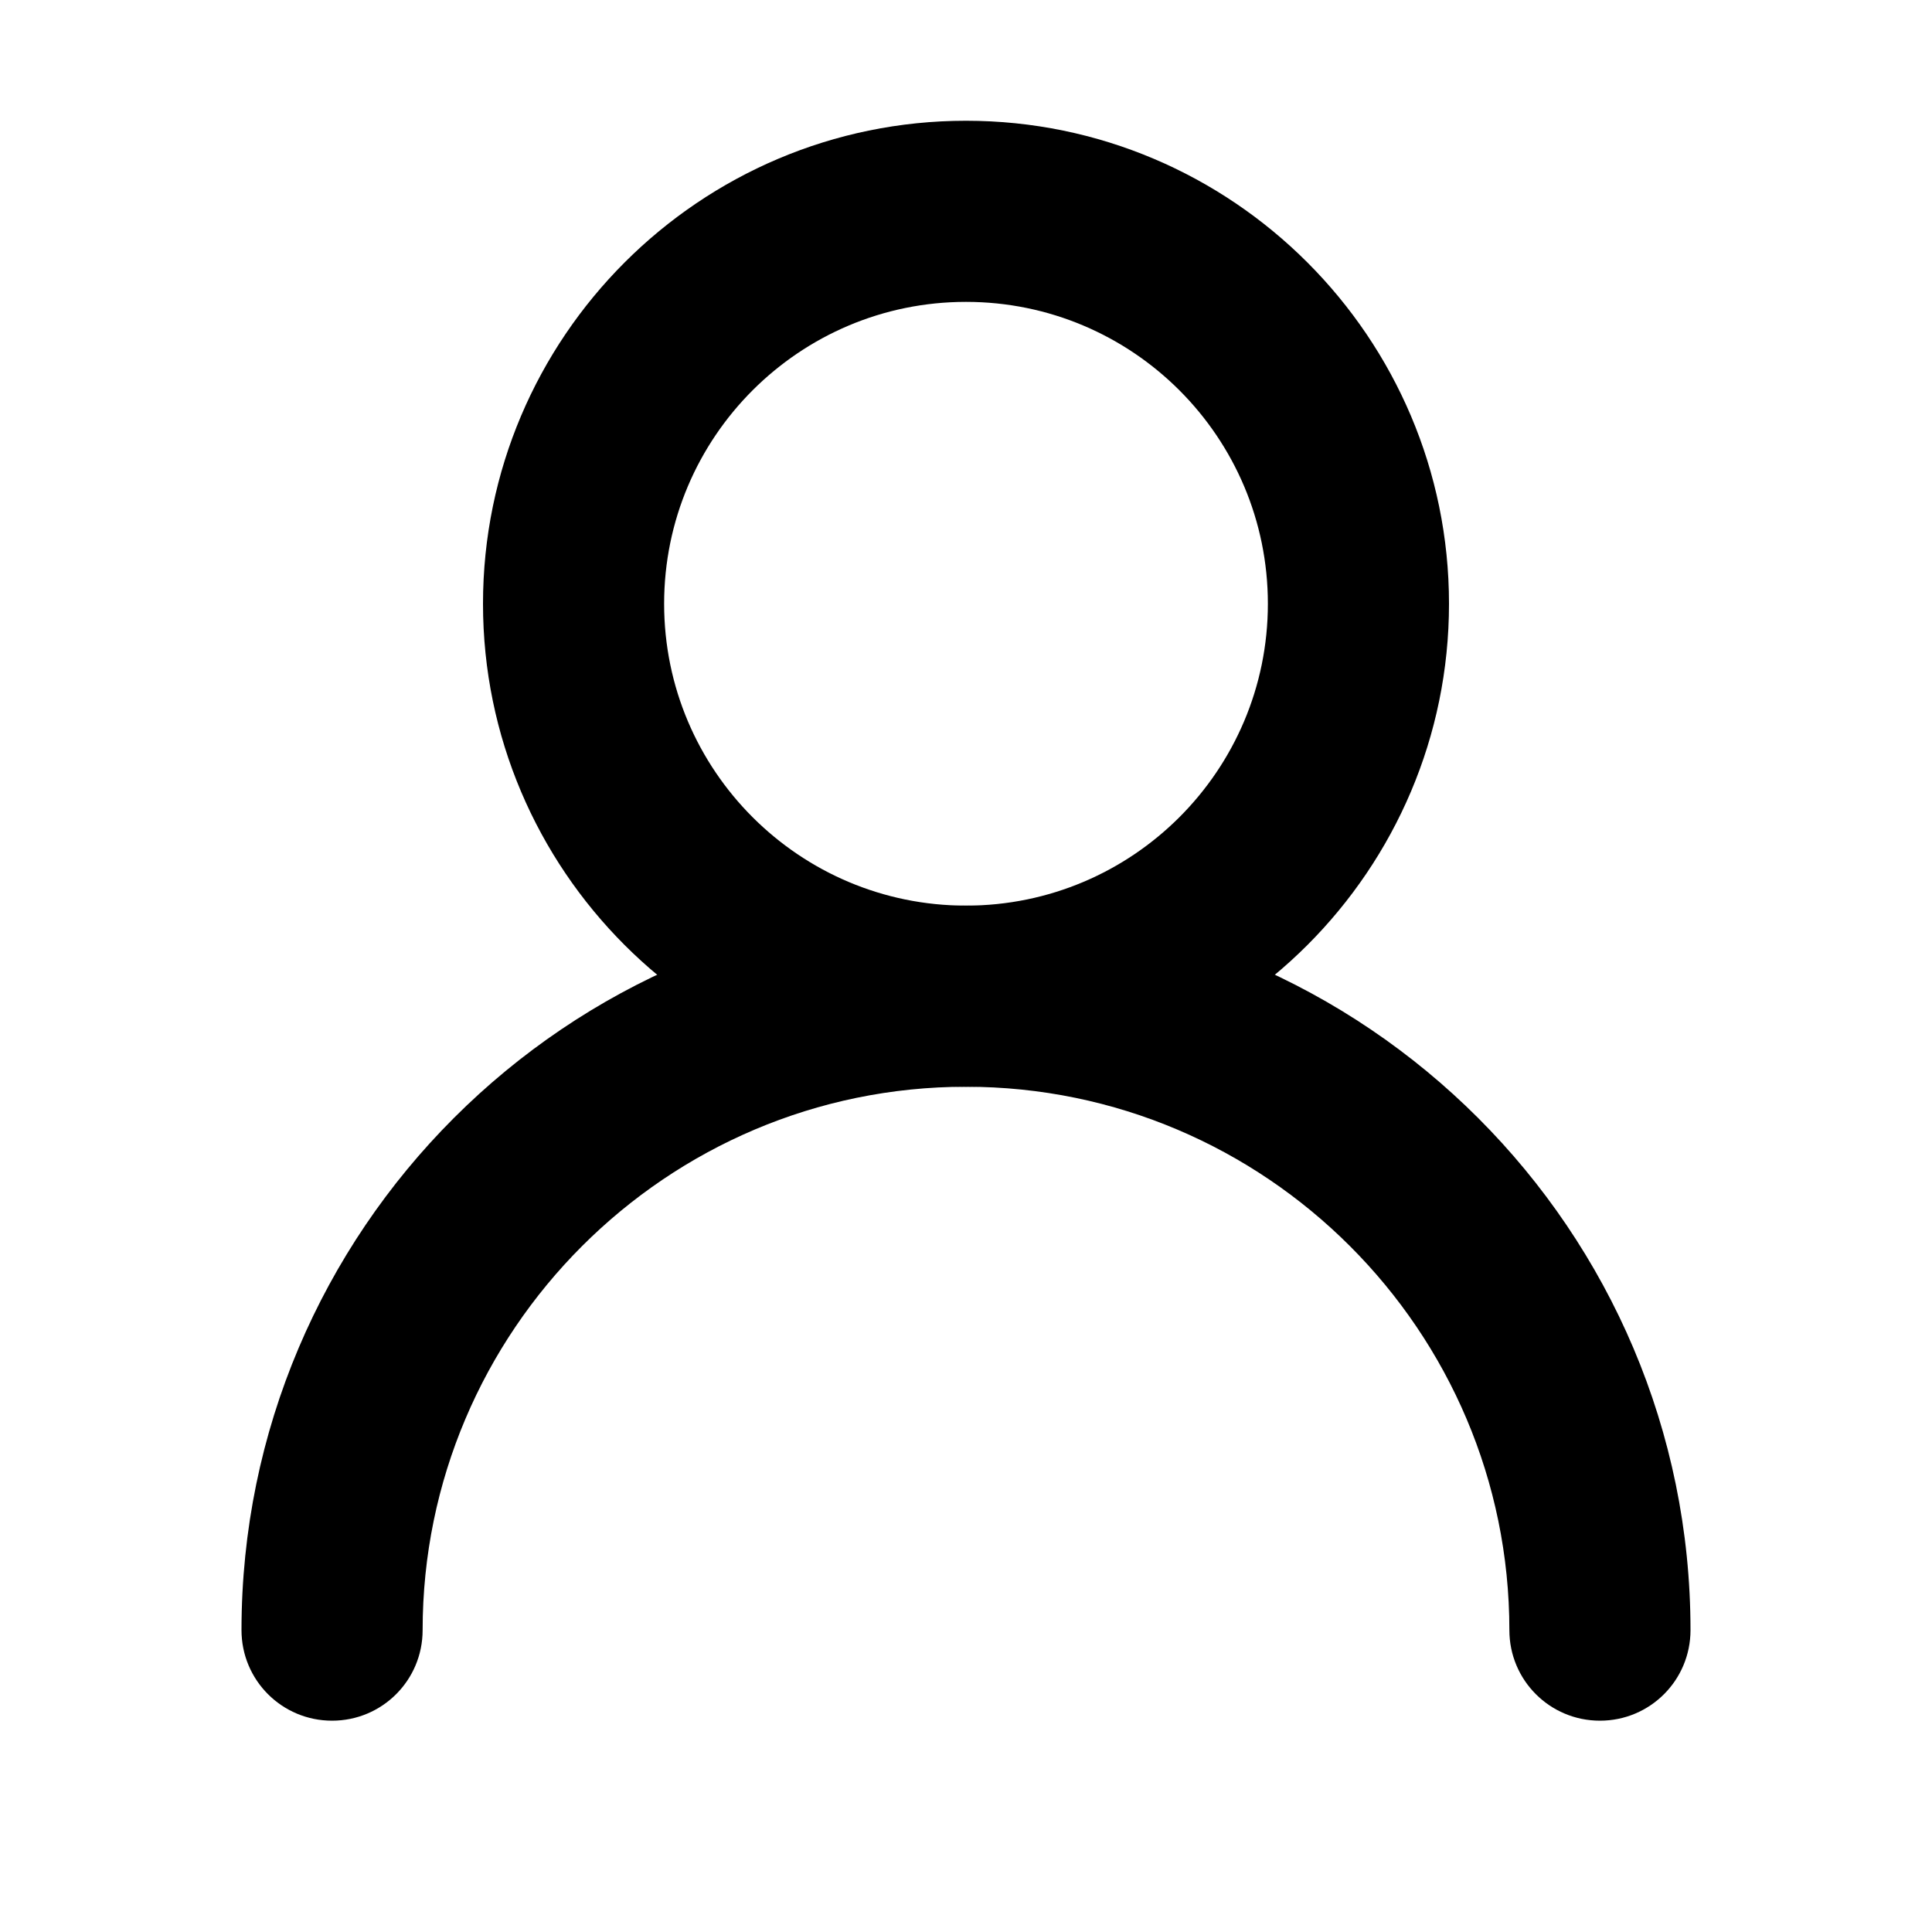
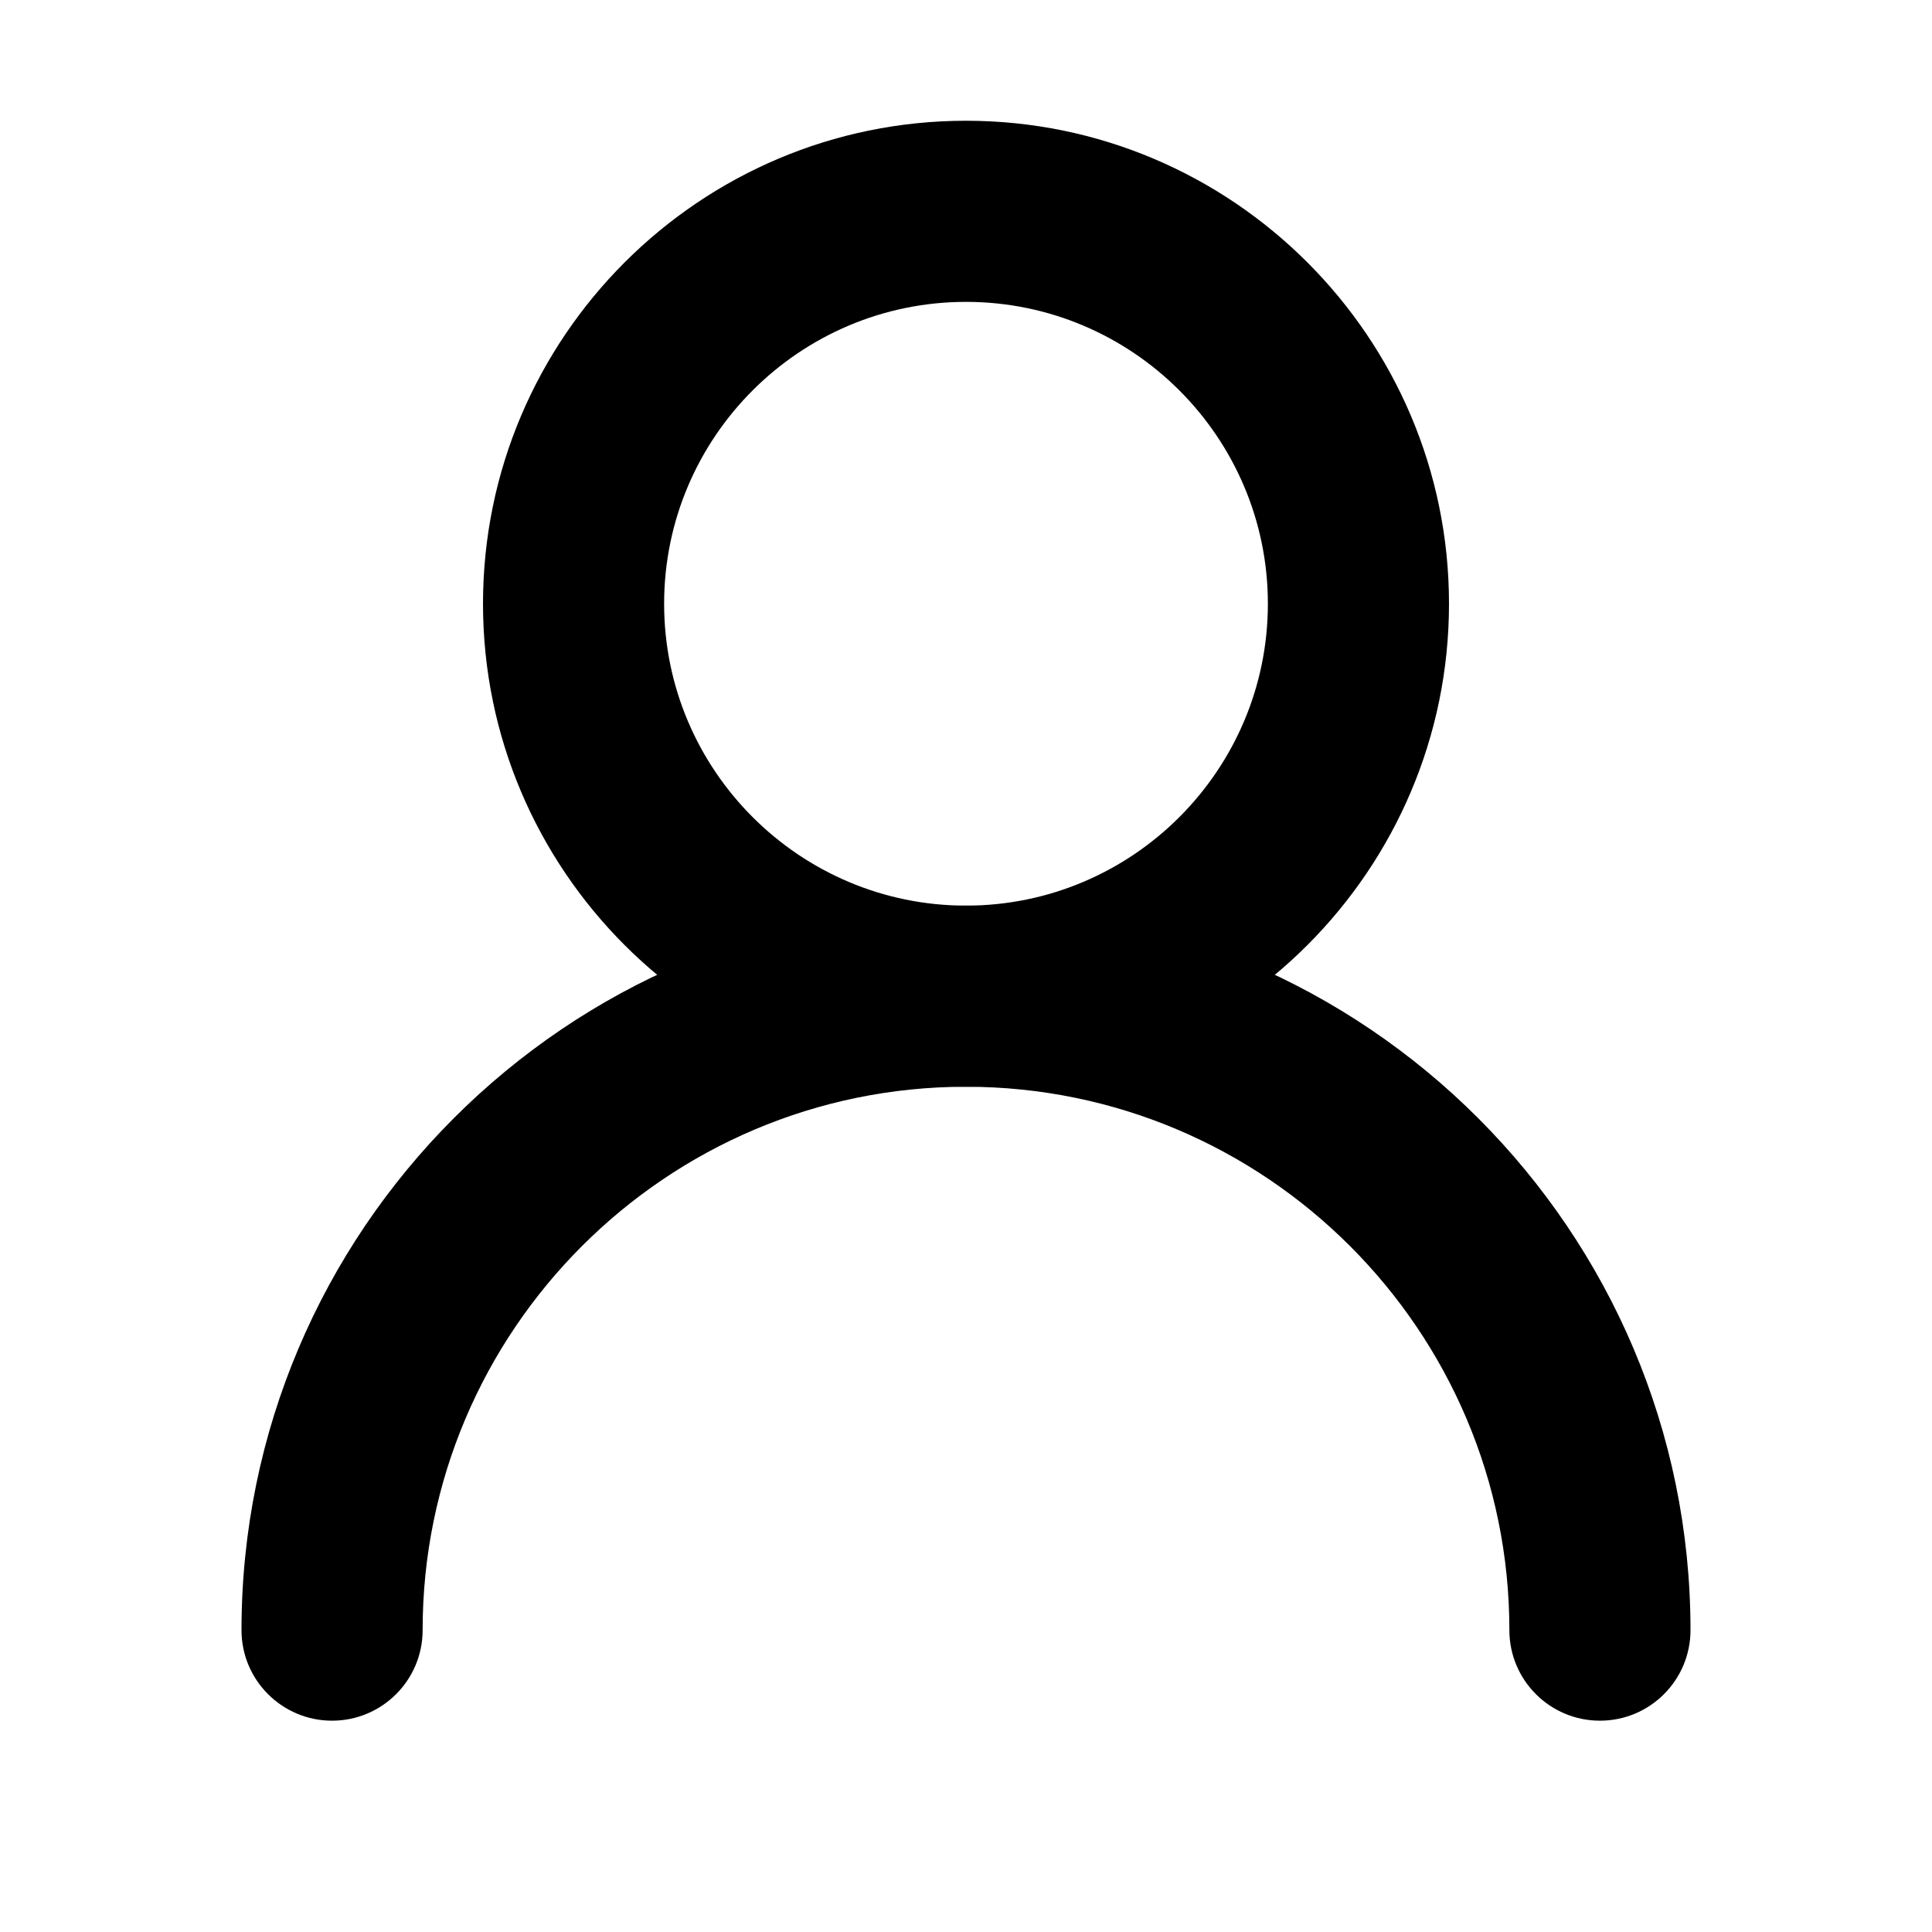
<svg xmlns="http://www.w3.org/2000/svg" id="a" viewBox="0 0 32 32">
-   <path d="M16,18c-4.41,0-8-3.59-8-8S11.59,2,16,2s8,3.59,8,8-3.59,8-8,8Zm0-13c-2.76,0-5,2.24-5,5s2.24,5,5,5,5-2.24,5-5-2.24-5-5-5Z" />
-   <path d="M26.5,28.5c-.83,0-1.5-.67-1.5-1.5,0-4.96-4.04-9-9-9s-9,4.04-9,9c0,.83-.67,1.5-1.5,1.5s-1.5-.67-1.5-1.5c0-6.62,5.38-12,12-12s12,5.38,12,12c0,.83-.67,1.5-1.5,1.5Z" />
+   <path d="M16,18c-4.411,0-8-3.589-8-8S11.589,2,16,2s8,3.589,8,8-3.589,8-8,8Zm0-13c-2.757,0-5,2.243-5,5s2.243,5,5,5,5-2.243,5-5-2.243-5-5-5Z" />
+   <path d="M26.5,28.5c-.828,0-1.5-.671-1.5-1.5,0-4.962-4.037-9-9-9s-9,4.038-9,9c0,.829-.672,1.5-1.5,1.5s-1.5-.671-1.5-1.5c0-6.617,5.383-12,12-12s12,5.383,12,12c0,.829-.672,1.5-1.5,1.5Z" />
</svg>
